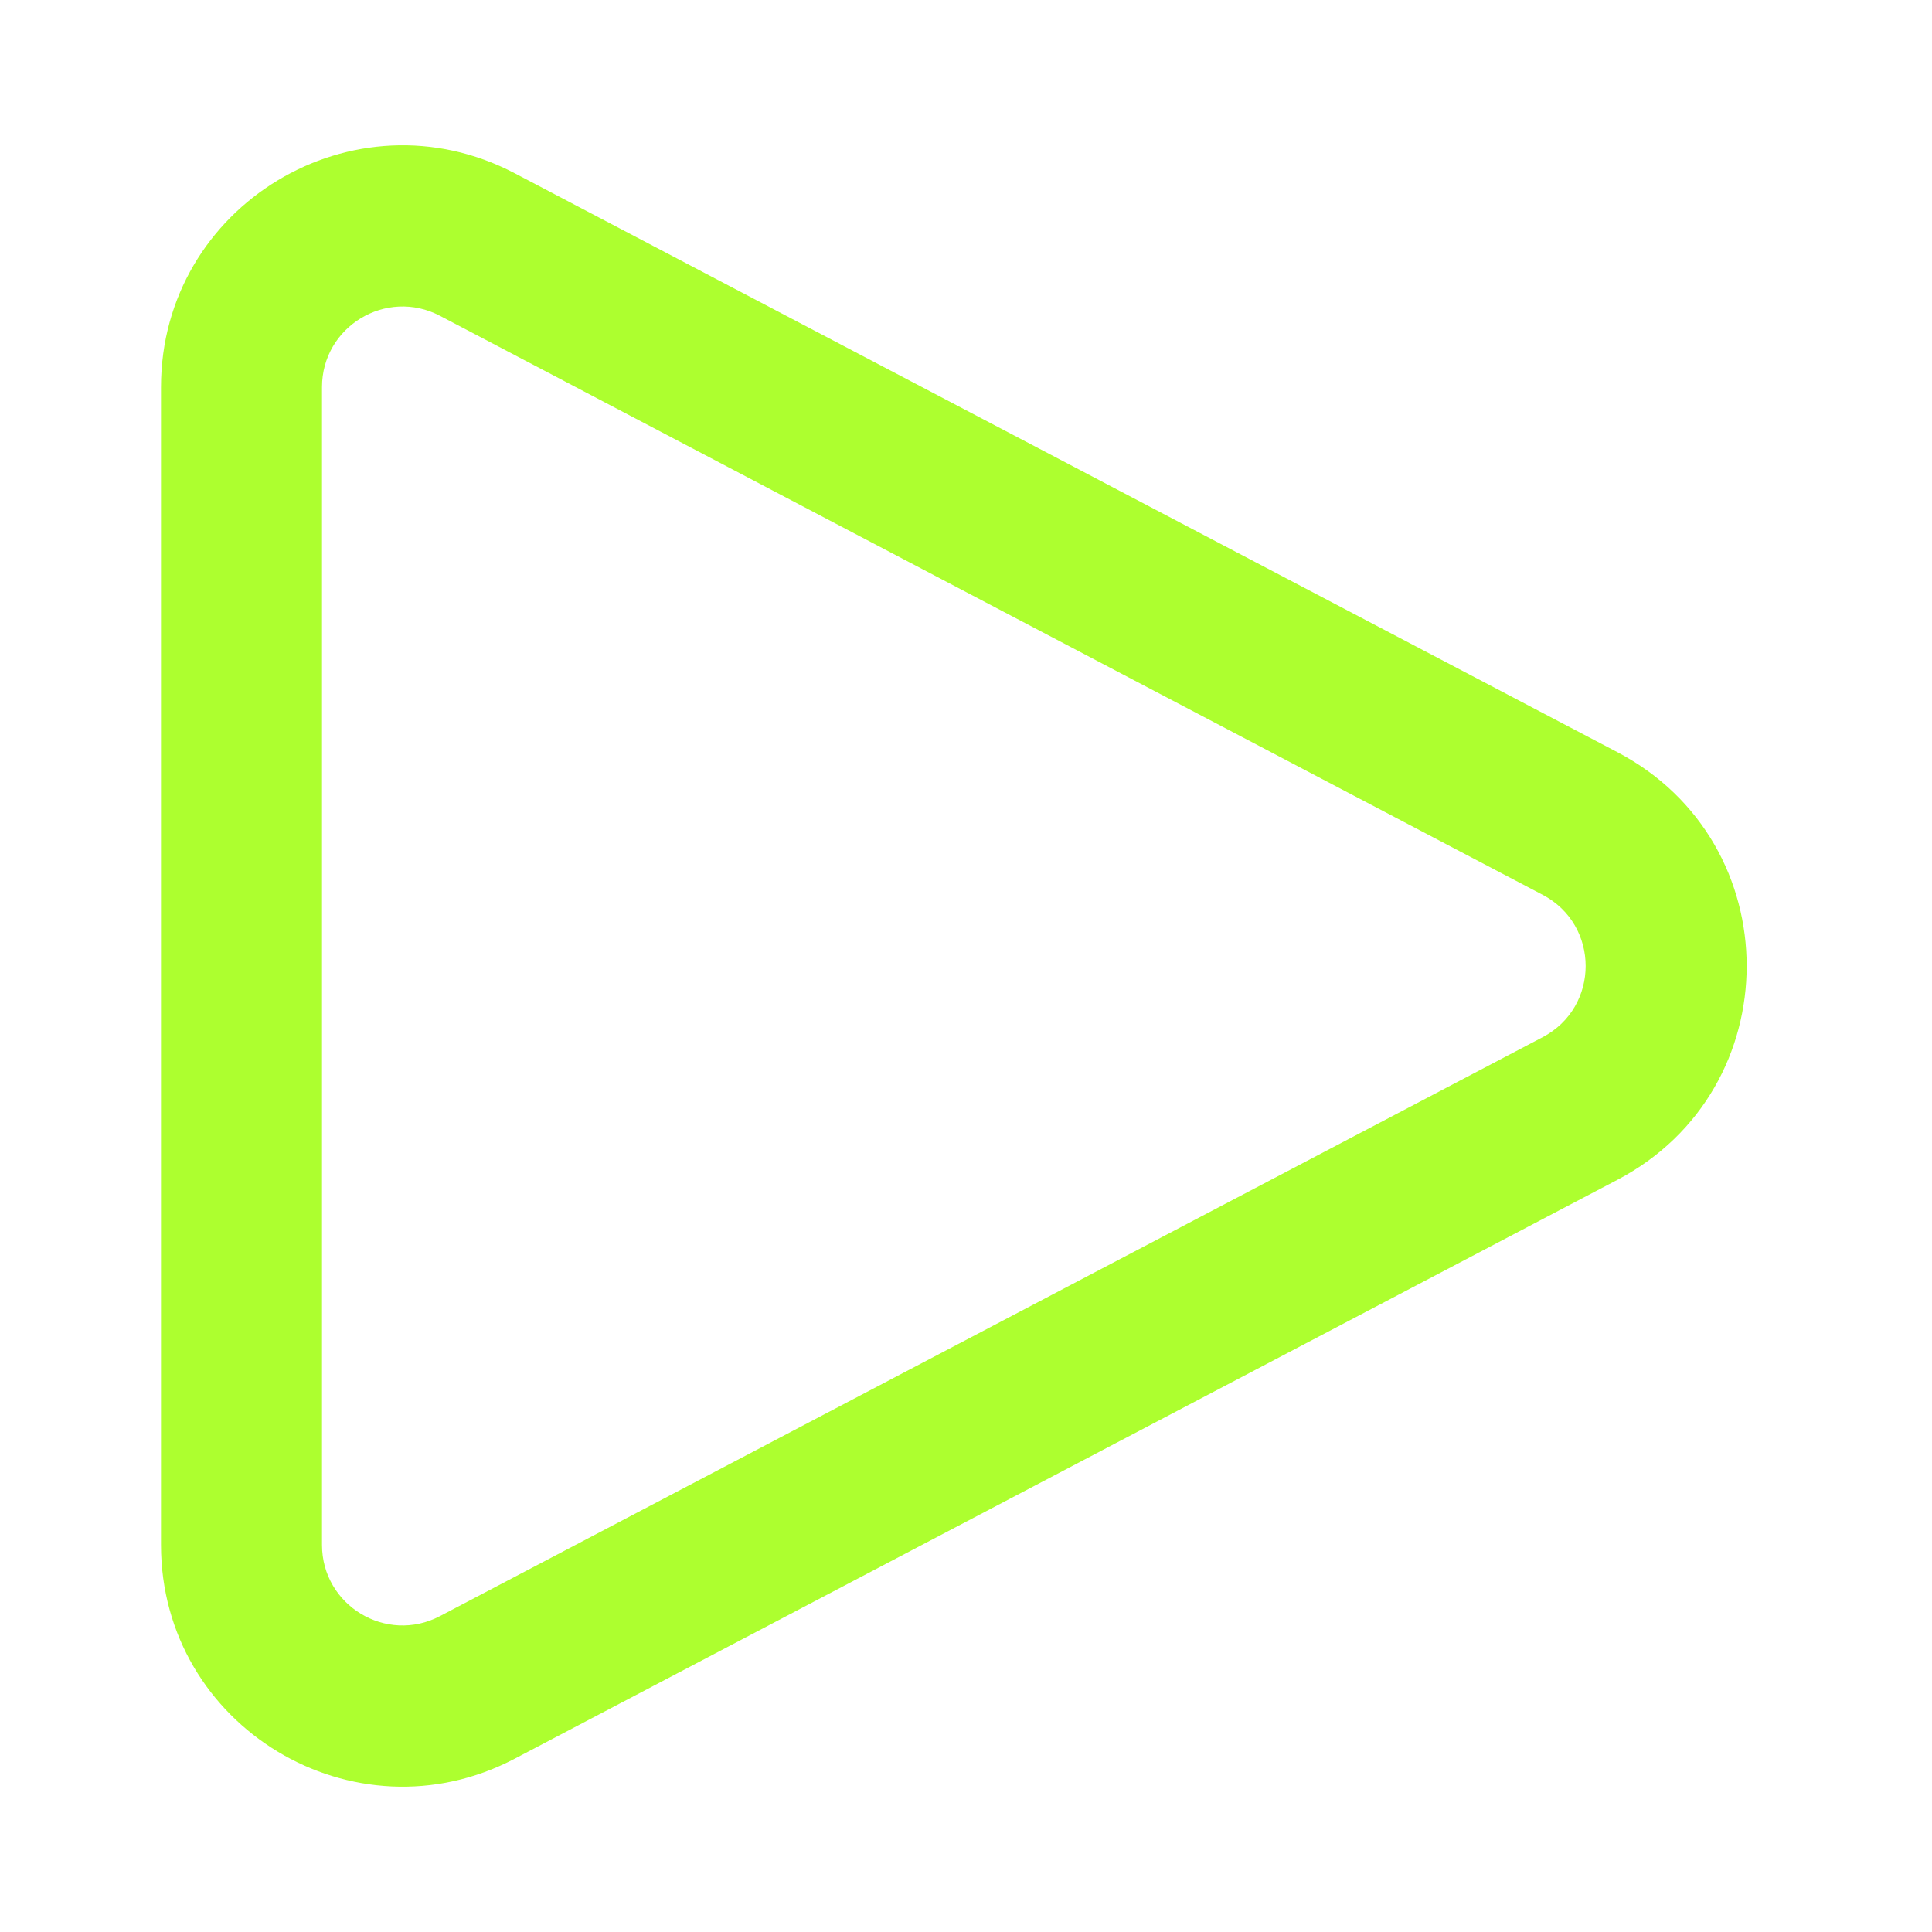
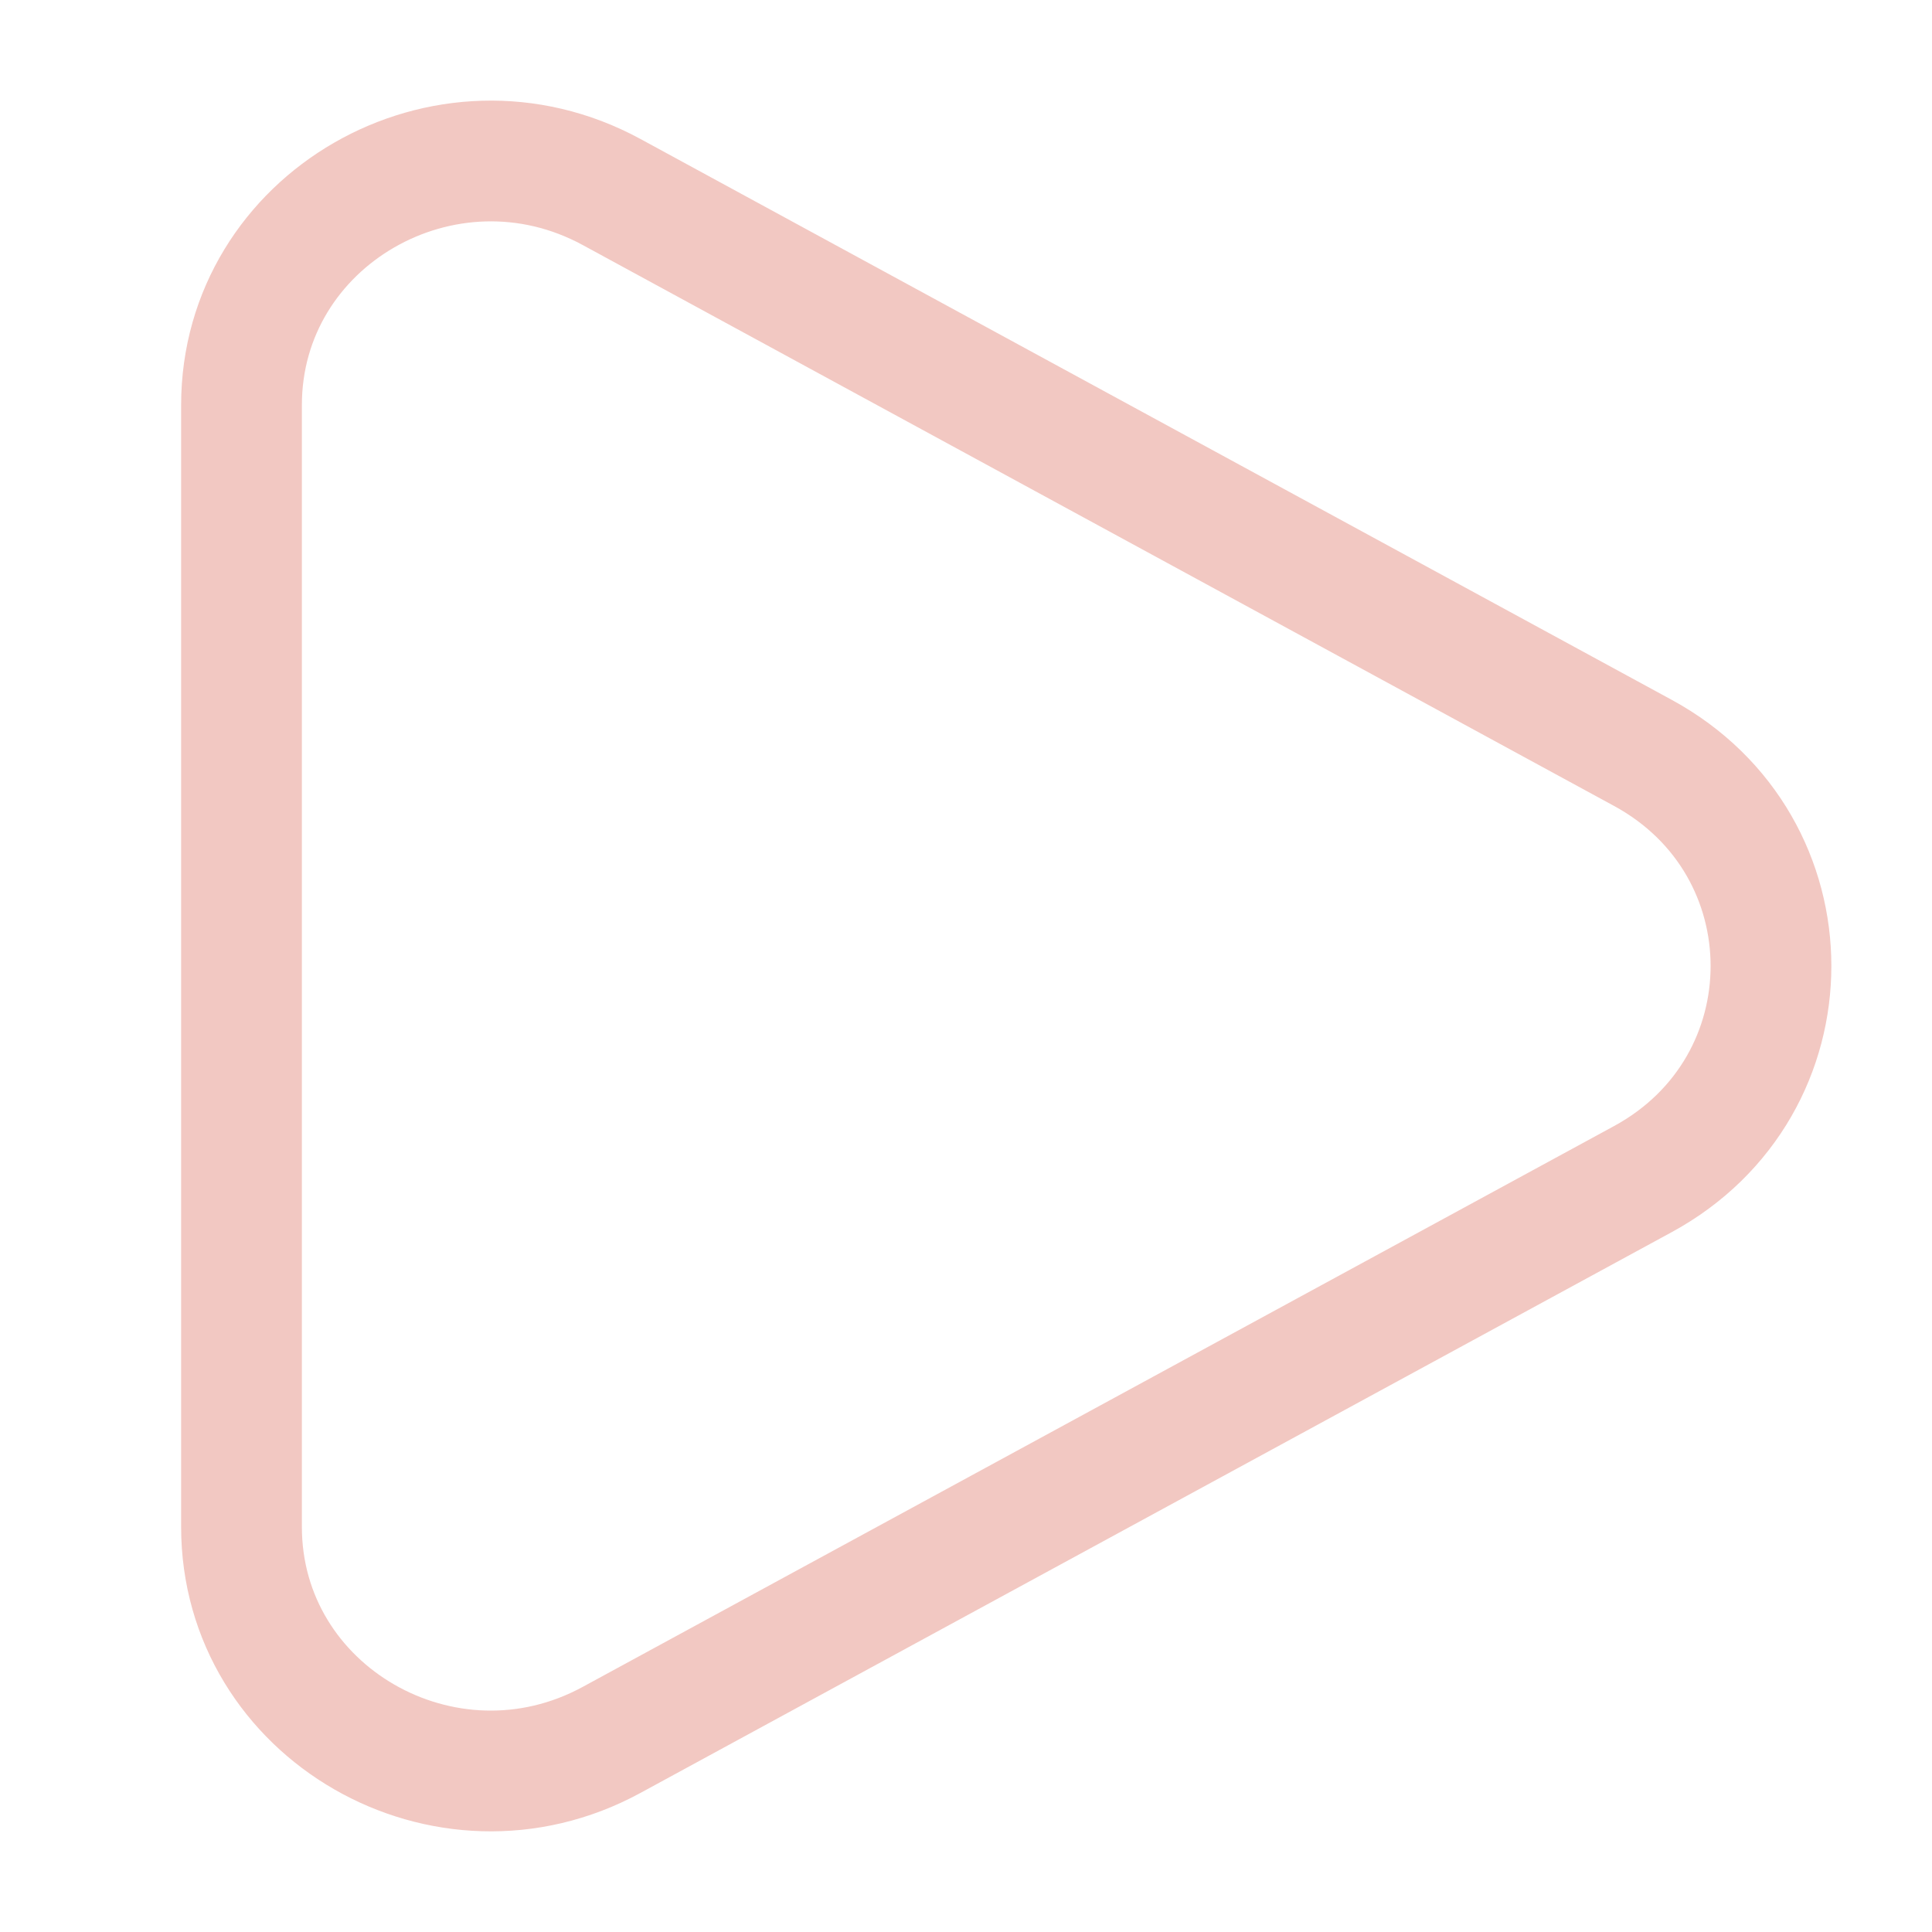
<svg xmlns="http://www.w3.org/2000/svg" width="800px" height="800px" viewBox="0 0 24 24" fill="none">
  <g id="SVGRepo_bgCarrier" stroke-width="0" />
  <g id="SVGRepo_tracerCarrier" stroke-linecap="round" stroke-linejoin="round" />
  <g id="SVGRepo_iconCarrier">
-     <path fill-rule="evenodd" clip-rule="evenodd" d="M5.465 3.923C4.799 3.574 4 4.057 4 4.809V19.191C4 19.943 4.799 20.426 5.465 20.076L19.162 12.885C19.876 12.511 19.876 11.489 19.162 11.115L5.465 3.923ZM2 4.809C2 2.553 4.397 1.104 6.395 2.153L20.092 9.344C22.233 10.468 22.233 13.532 20.092 14.656L6.394 21.847C4.397 22.896 2 21.447 2 19.191V4.809Z" fill="greenyellow" />
+     <path d="M20.409 9.353C22.53 10.507 22.53 13.493 20.409 14.647L7.597 21.614C5.534 22.736 3 21.276 3 18.967L3 5.033C3 2.724 5.534 1.264 7.597 2.385L20.409 9.353Z" stroke="#f2c8c2" stroke-width="1.5" />
  </g>
</svg>
